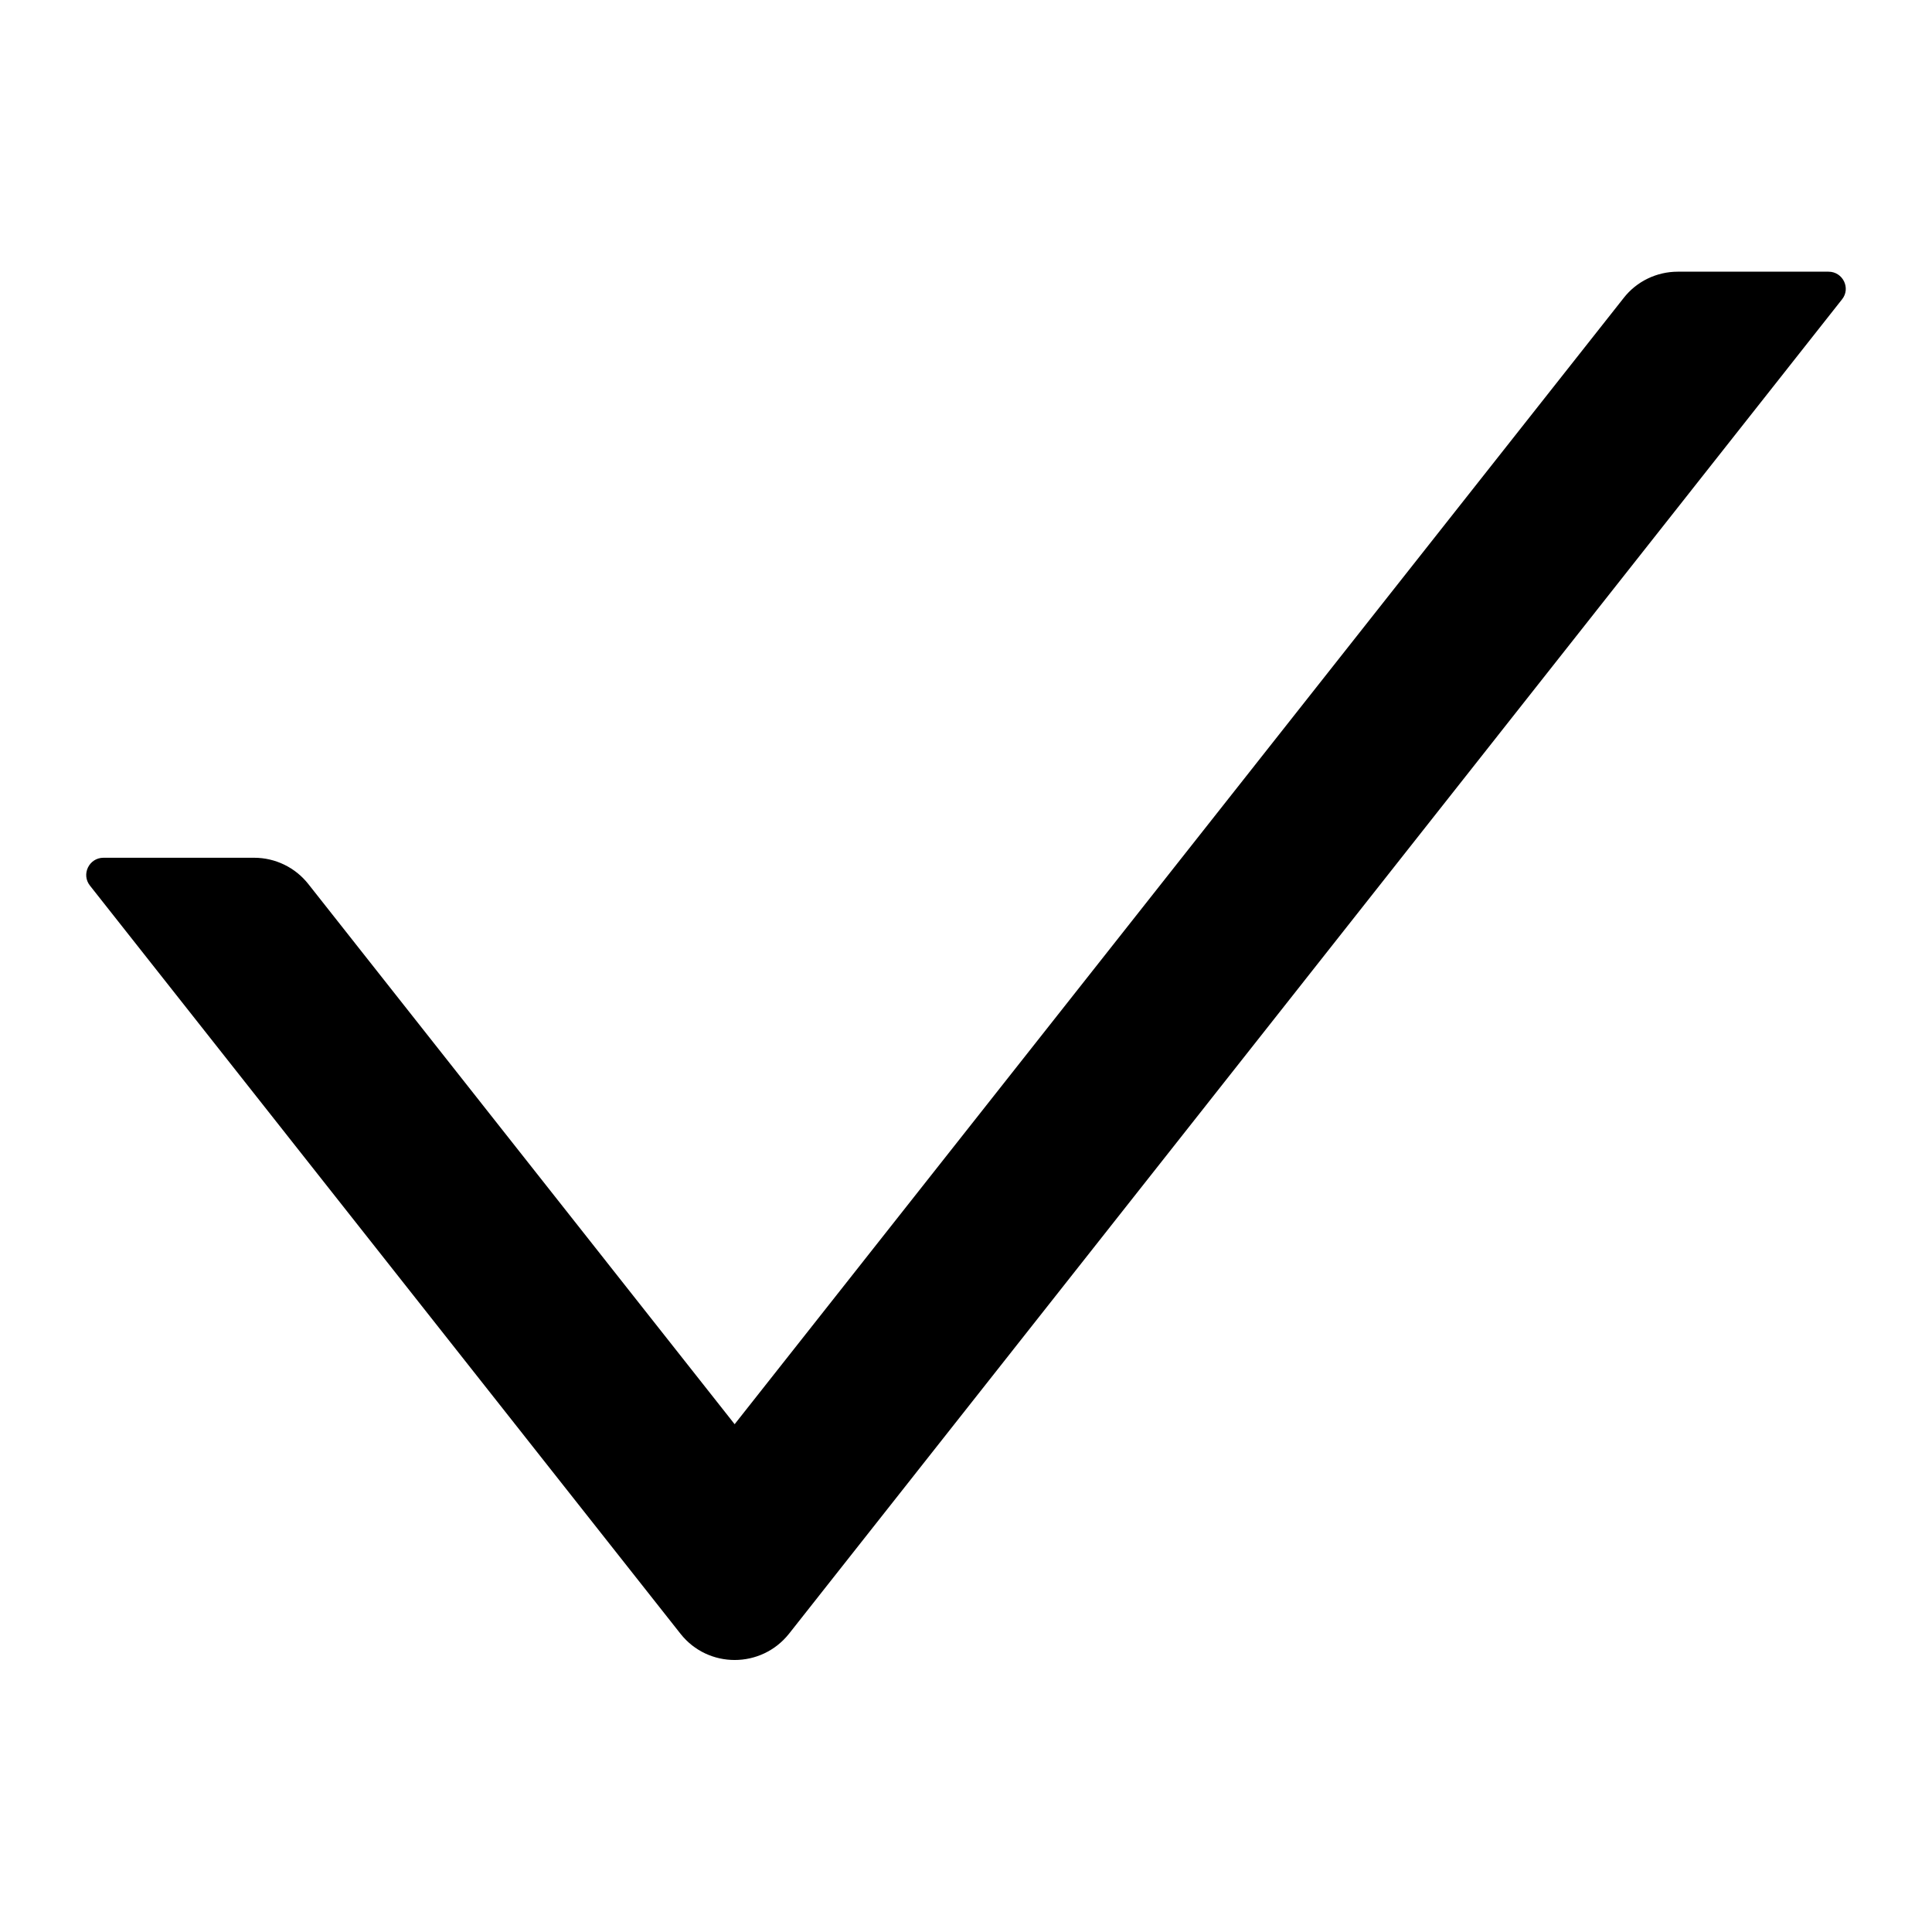
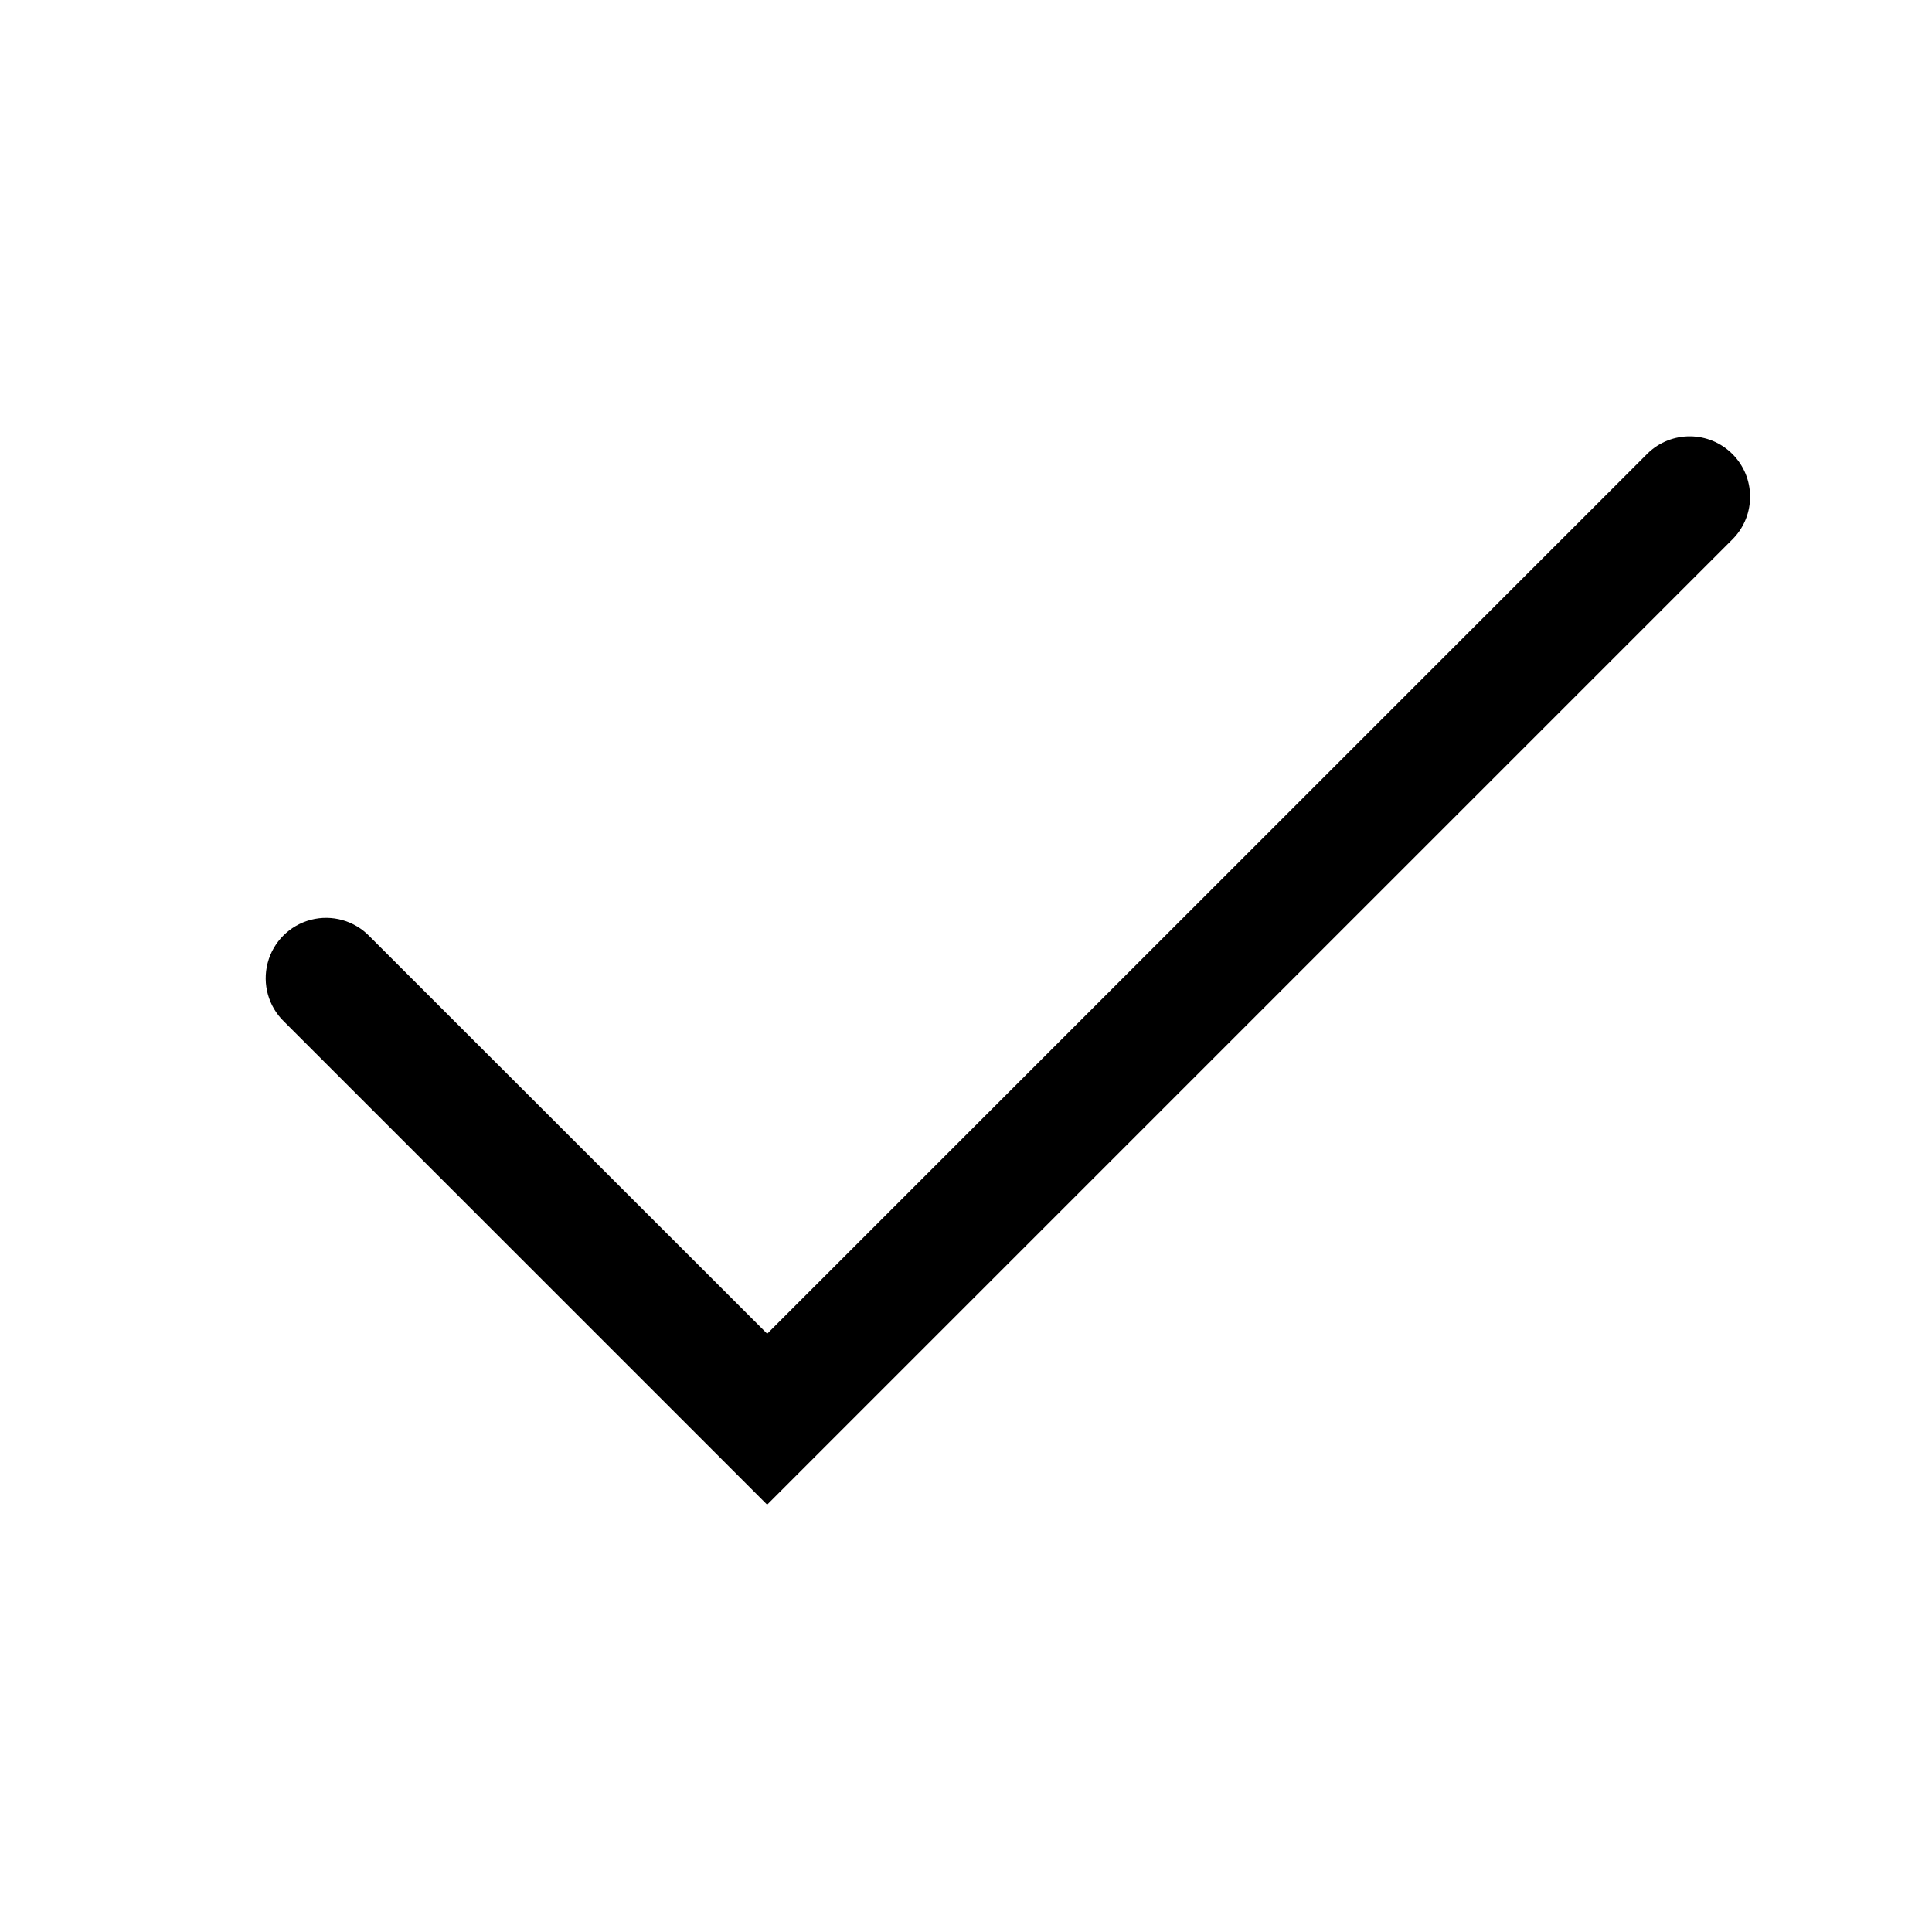
- <svg focusable="false" class="" data-icon="check" fill="currentColor" aria-hidden="true" viewBox="64 64 896 896">
-   <path d="M912 190h-69.9c-9.8 0-19.1 4.5-25.1 12.2L404.7 724.5 207 474a32 32 0 00-25.1-12.2H112c-6.7 0-10.4 7.7-6.3 12.9l273.9 347c12.8 16.2 37.4 16.2 50.3 0l488.4-618.9c4.1-5.1.4-12.8-6.3-12.8z">
-     </path>
+ <svg xmlns="http://www.w3.org/2000/svg" viewBox="0 0 1024 1024">
+   <path fill="currentColor" d="M406.656 706.944 195.84 496.256a32 32 0 1 0-45.248 45.248l256 256 512-512a32 32 0 0 0-45.248-45.248L406.592 706.944z" />
</svg>
